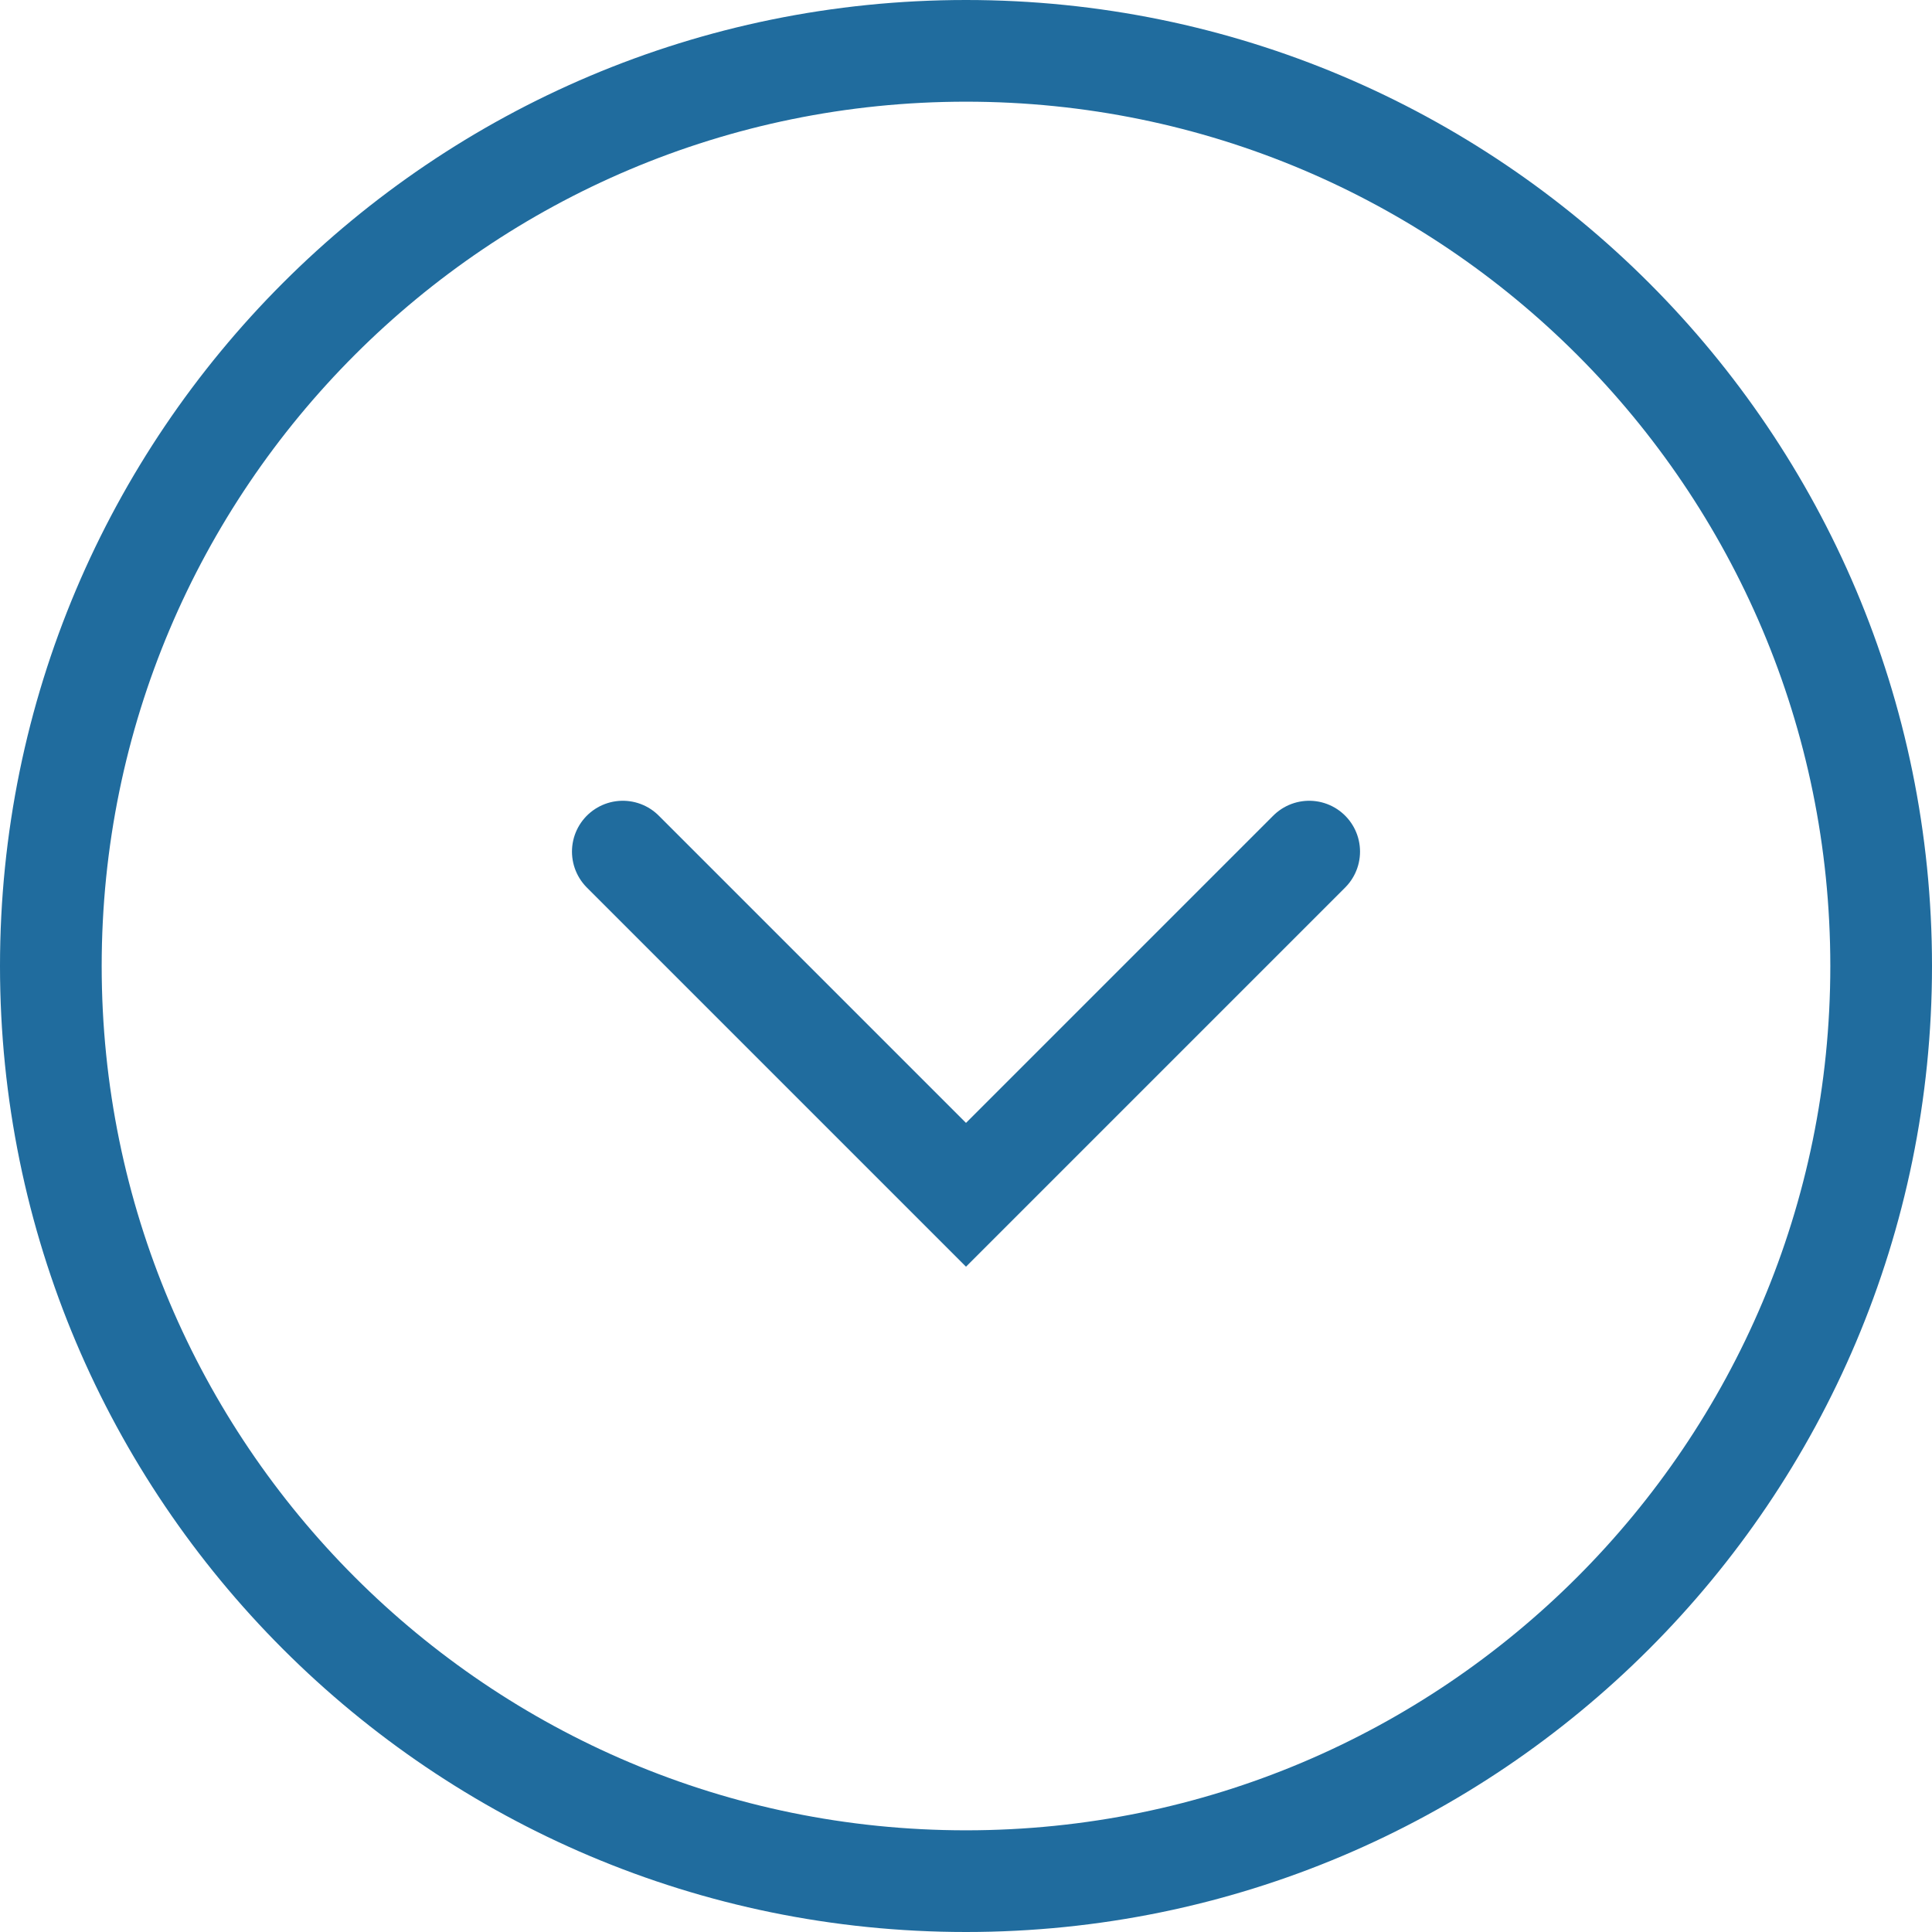
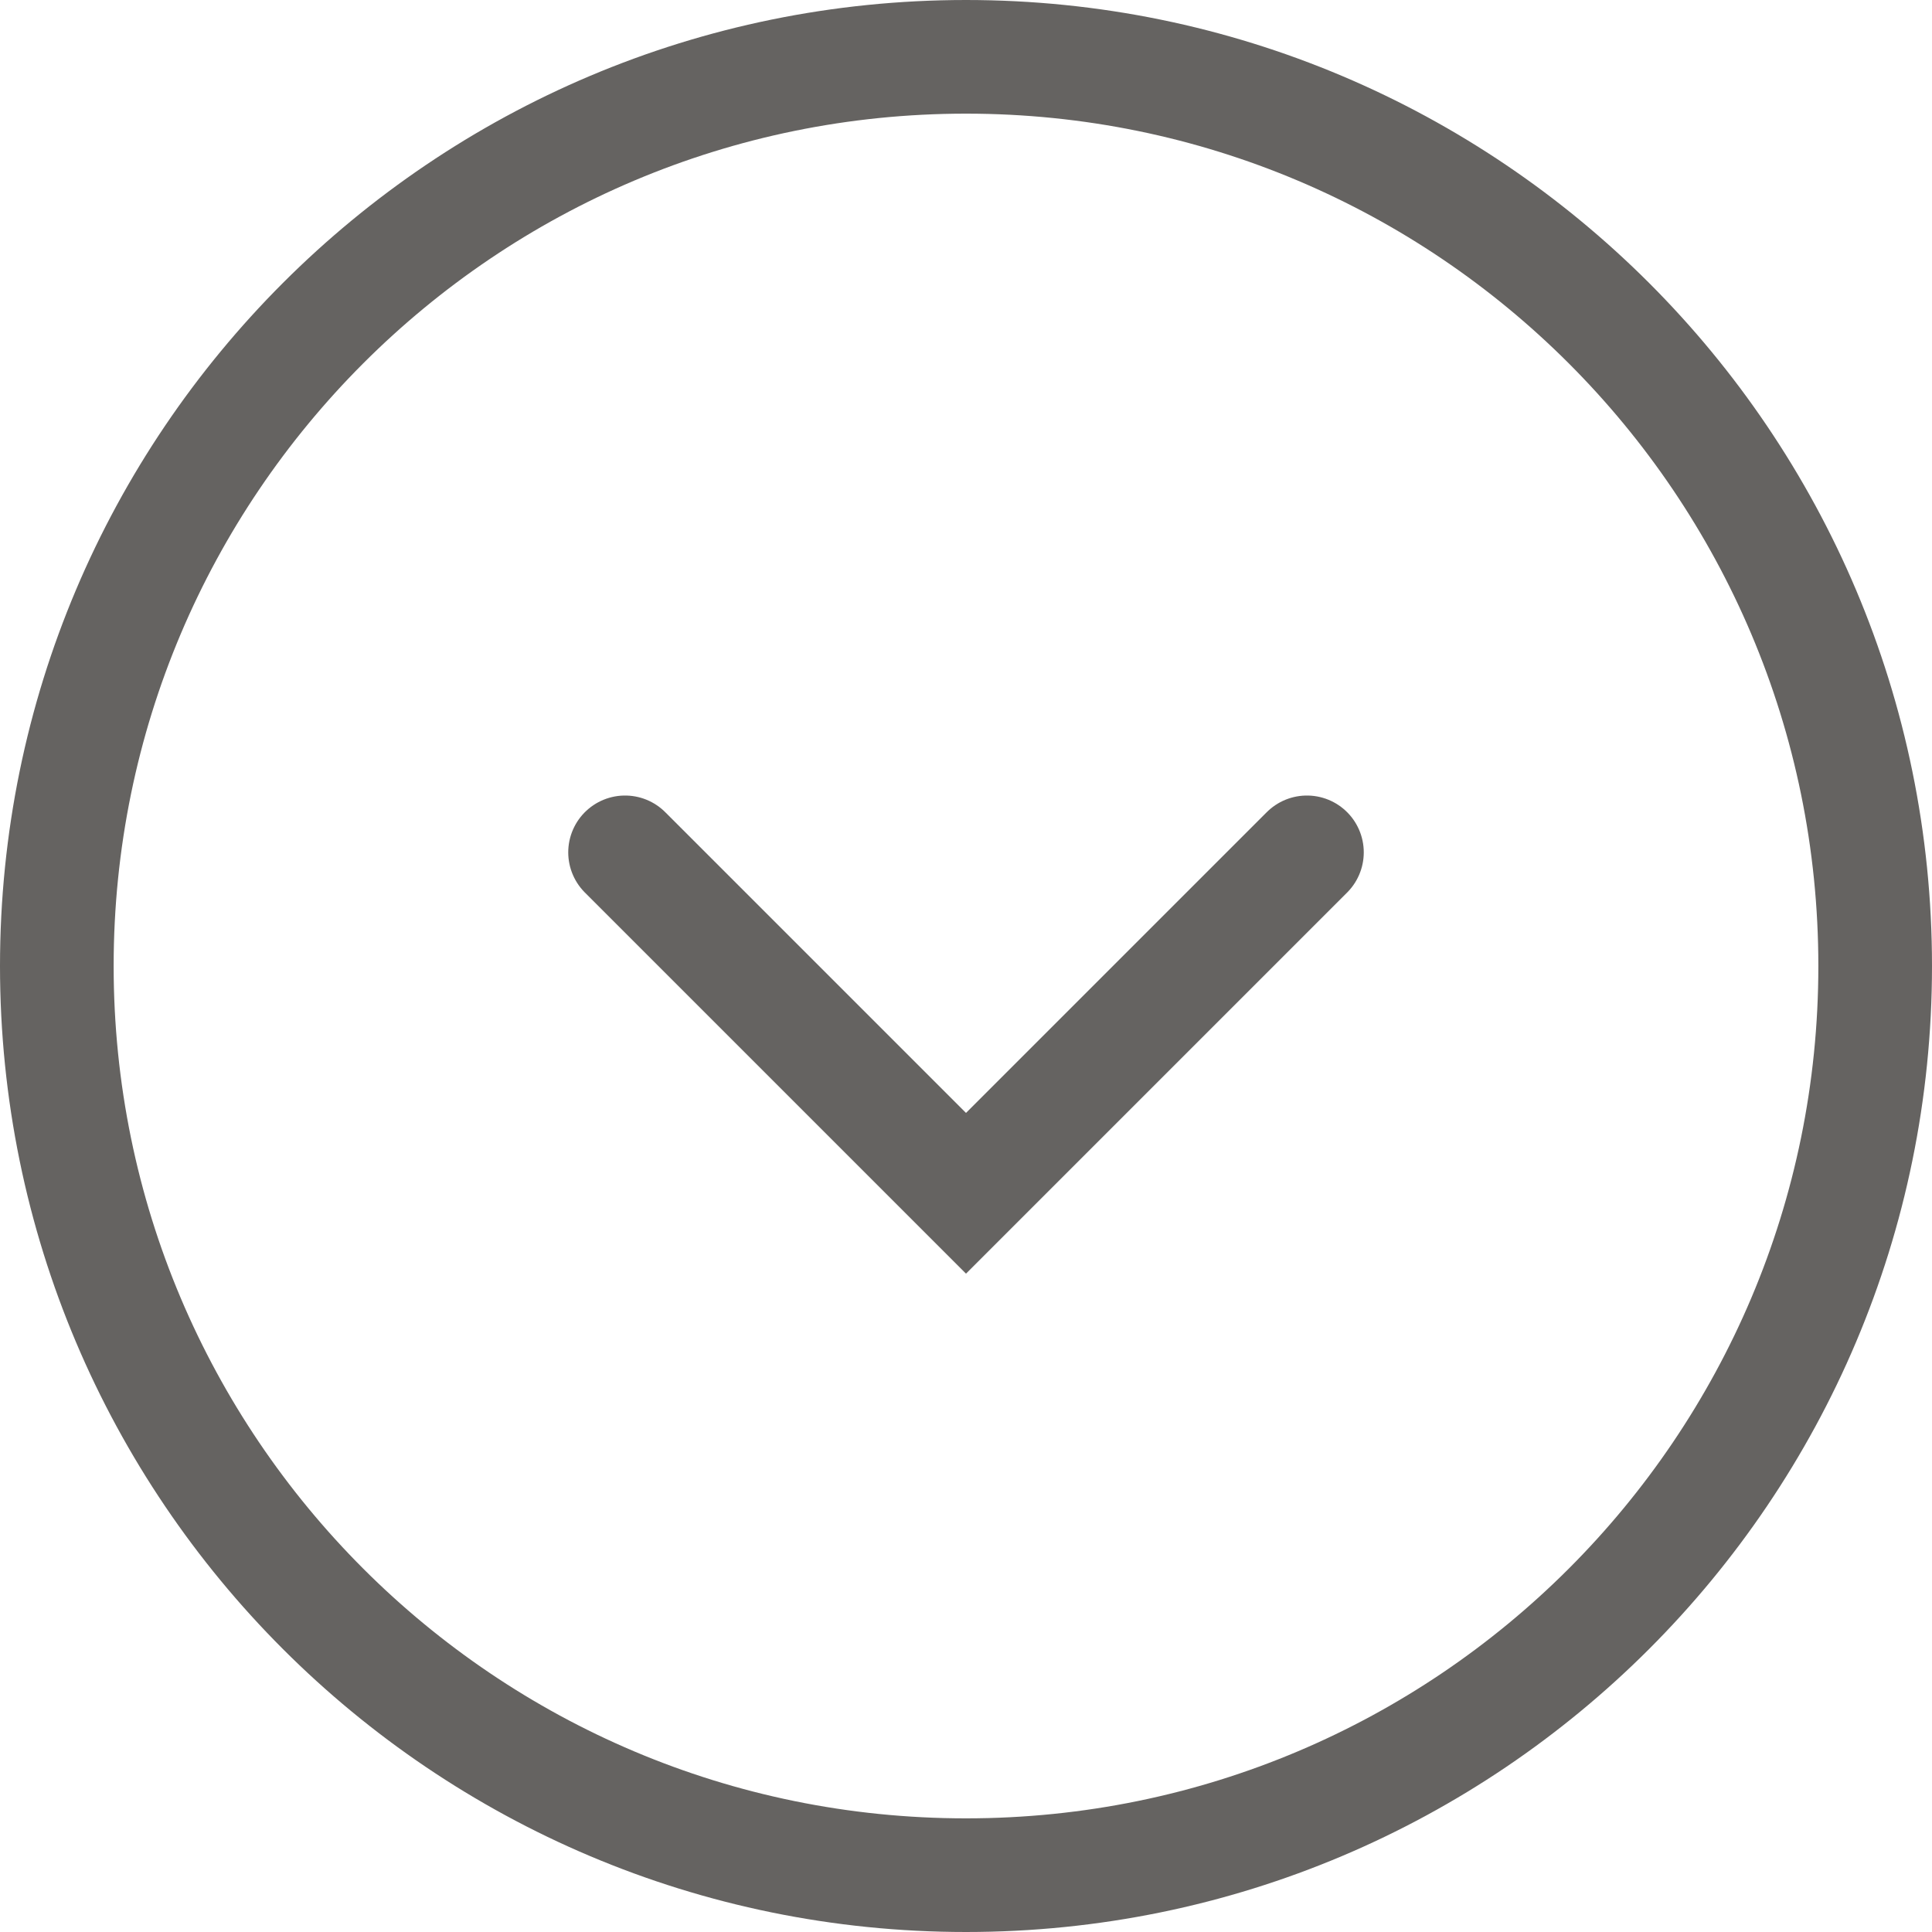
- <svg xmlns="http://www.w3.org/2000/svg" width="38px" height="38px" viewBox="0 0 38 38" version="1.1">
+ <svg xmlns="http://www.w3.org/2000/svg" width="34px" height="34px" viewBox="0 0 34 34" version="1.1">
  <g id="Symbols" stroke="none" stroke-width="1" fill="none" fill-rule="evenodd">
-     <g id="down-arrow" transform="translate(1, 1)" stroke="#206C9E" stroke-width="2">
-       <circle id="Oval" cx="18" cy="18" r="18" />
-       <polyline id="Line" stroke-linecap="round" points="11.25 15.75 18 22.5 24.75 15.75" />
+     <g id="down-arrow" transform="translate(1, 1)" stroke="#656361" stroke-width="2">
+       <circle id="Oval" cx="16" cy="16" r="16" />
+       <polyline id="Line" stroke-linecap="round" points="10 14 16 20 22 14" />
    </g>
  </g>
</svg>
